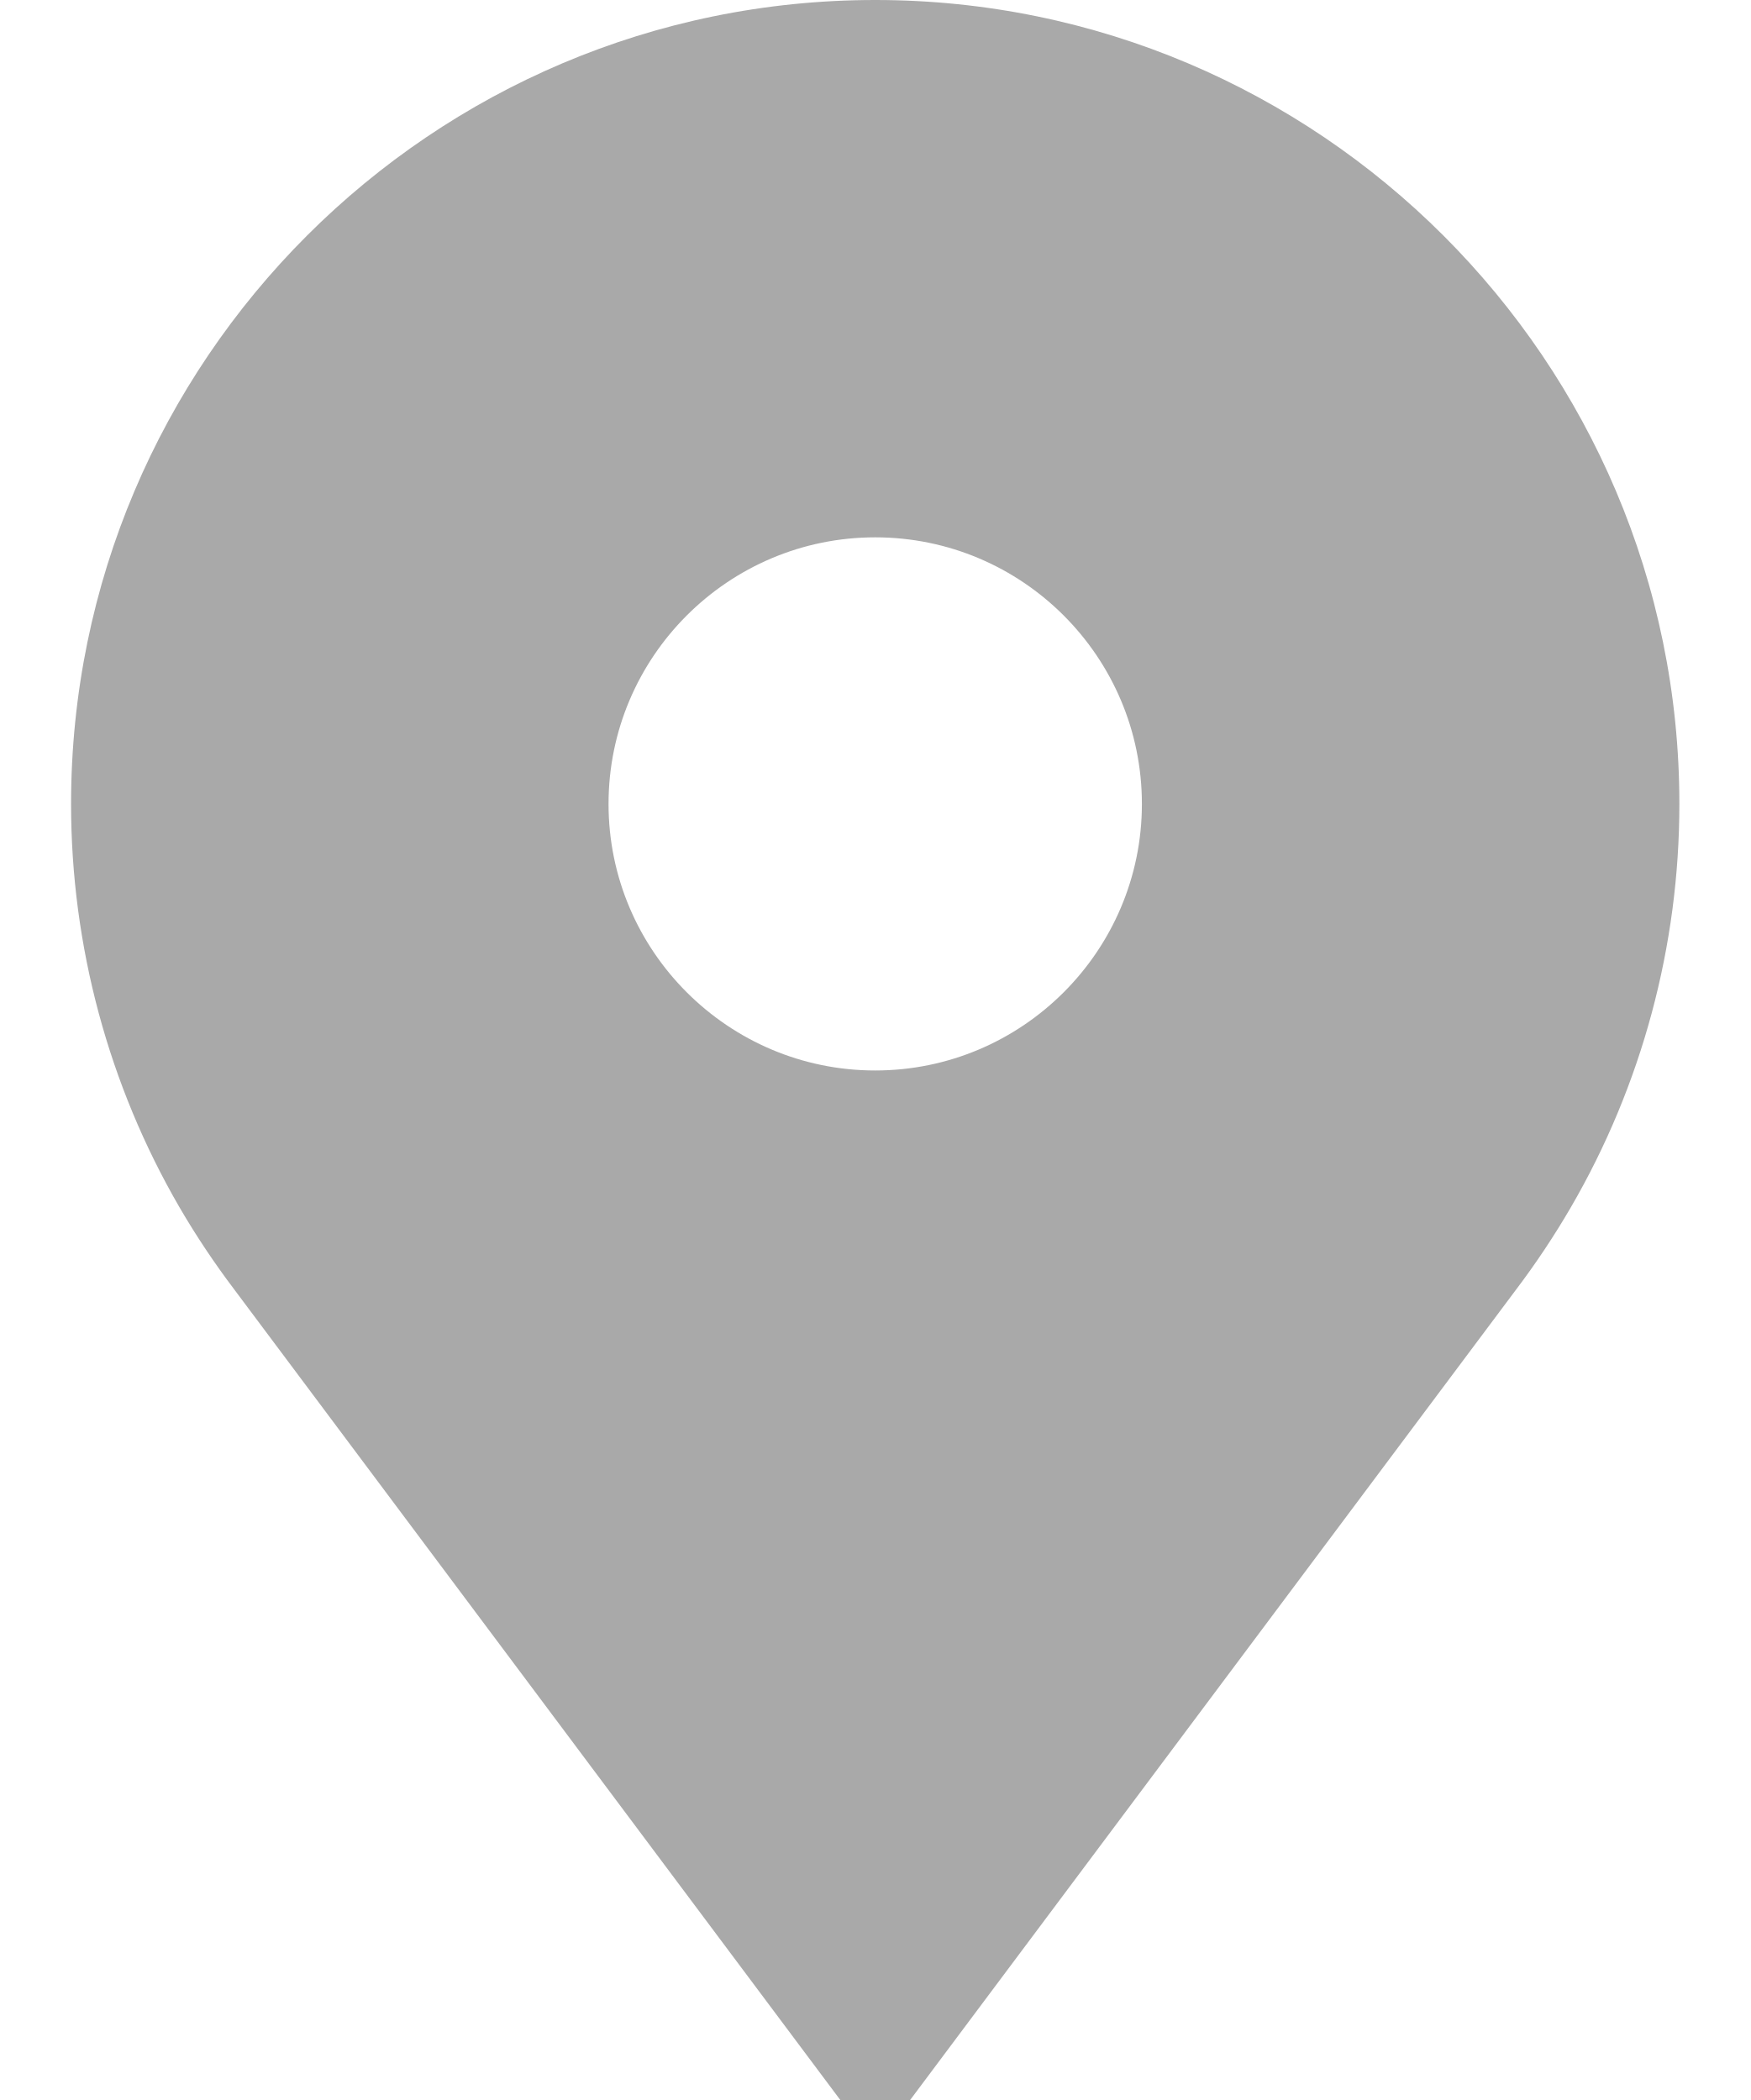
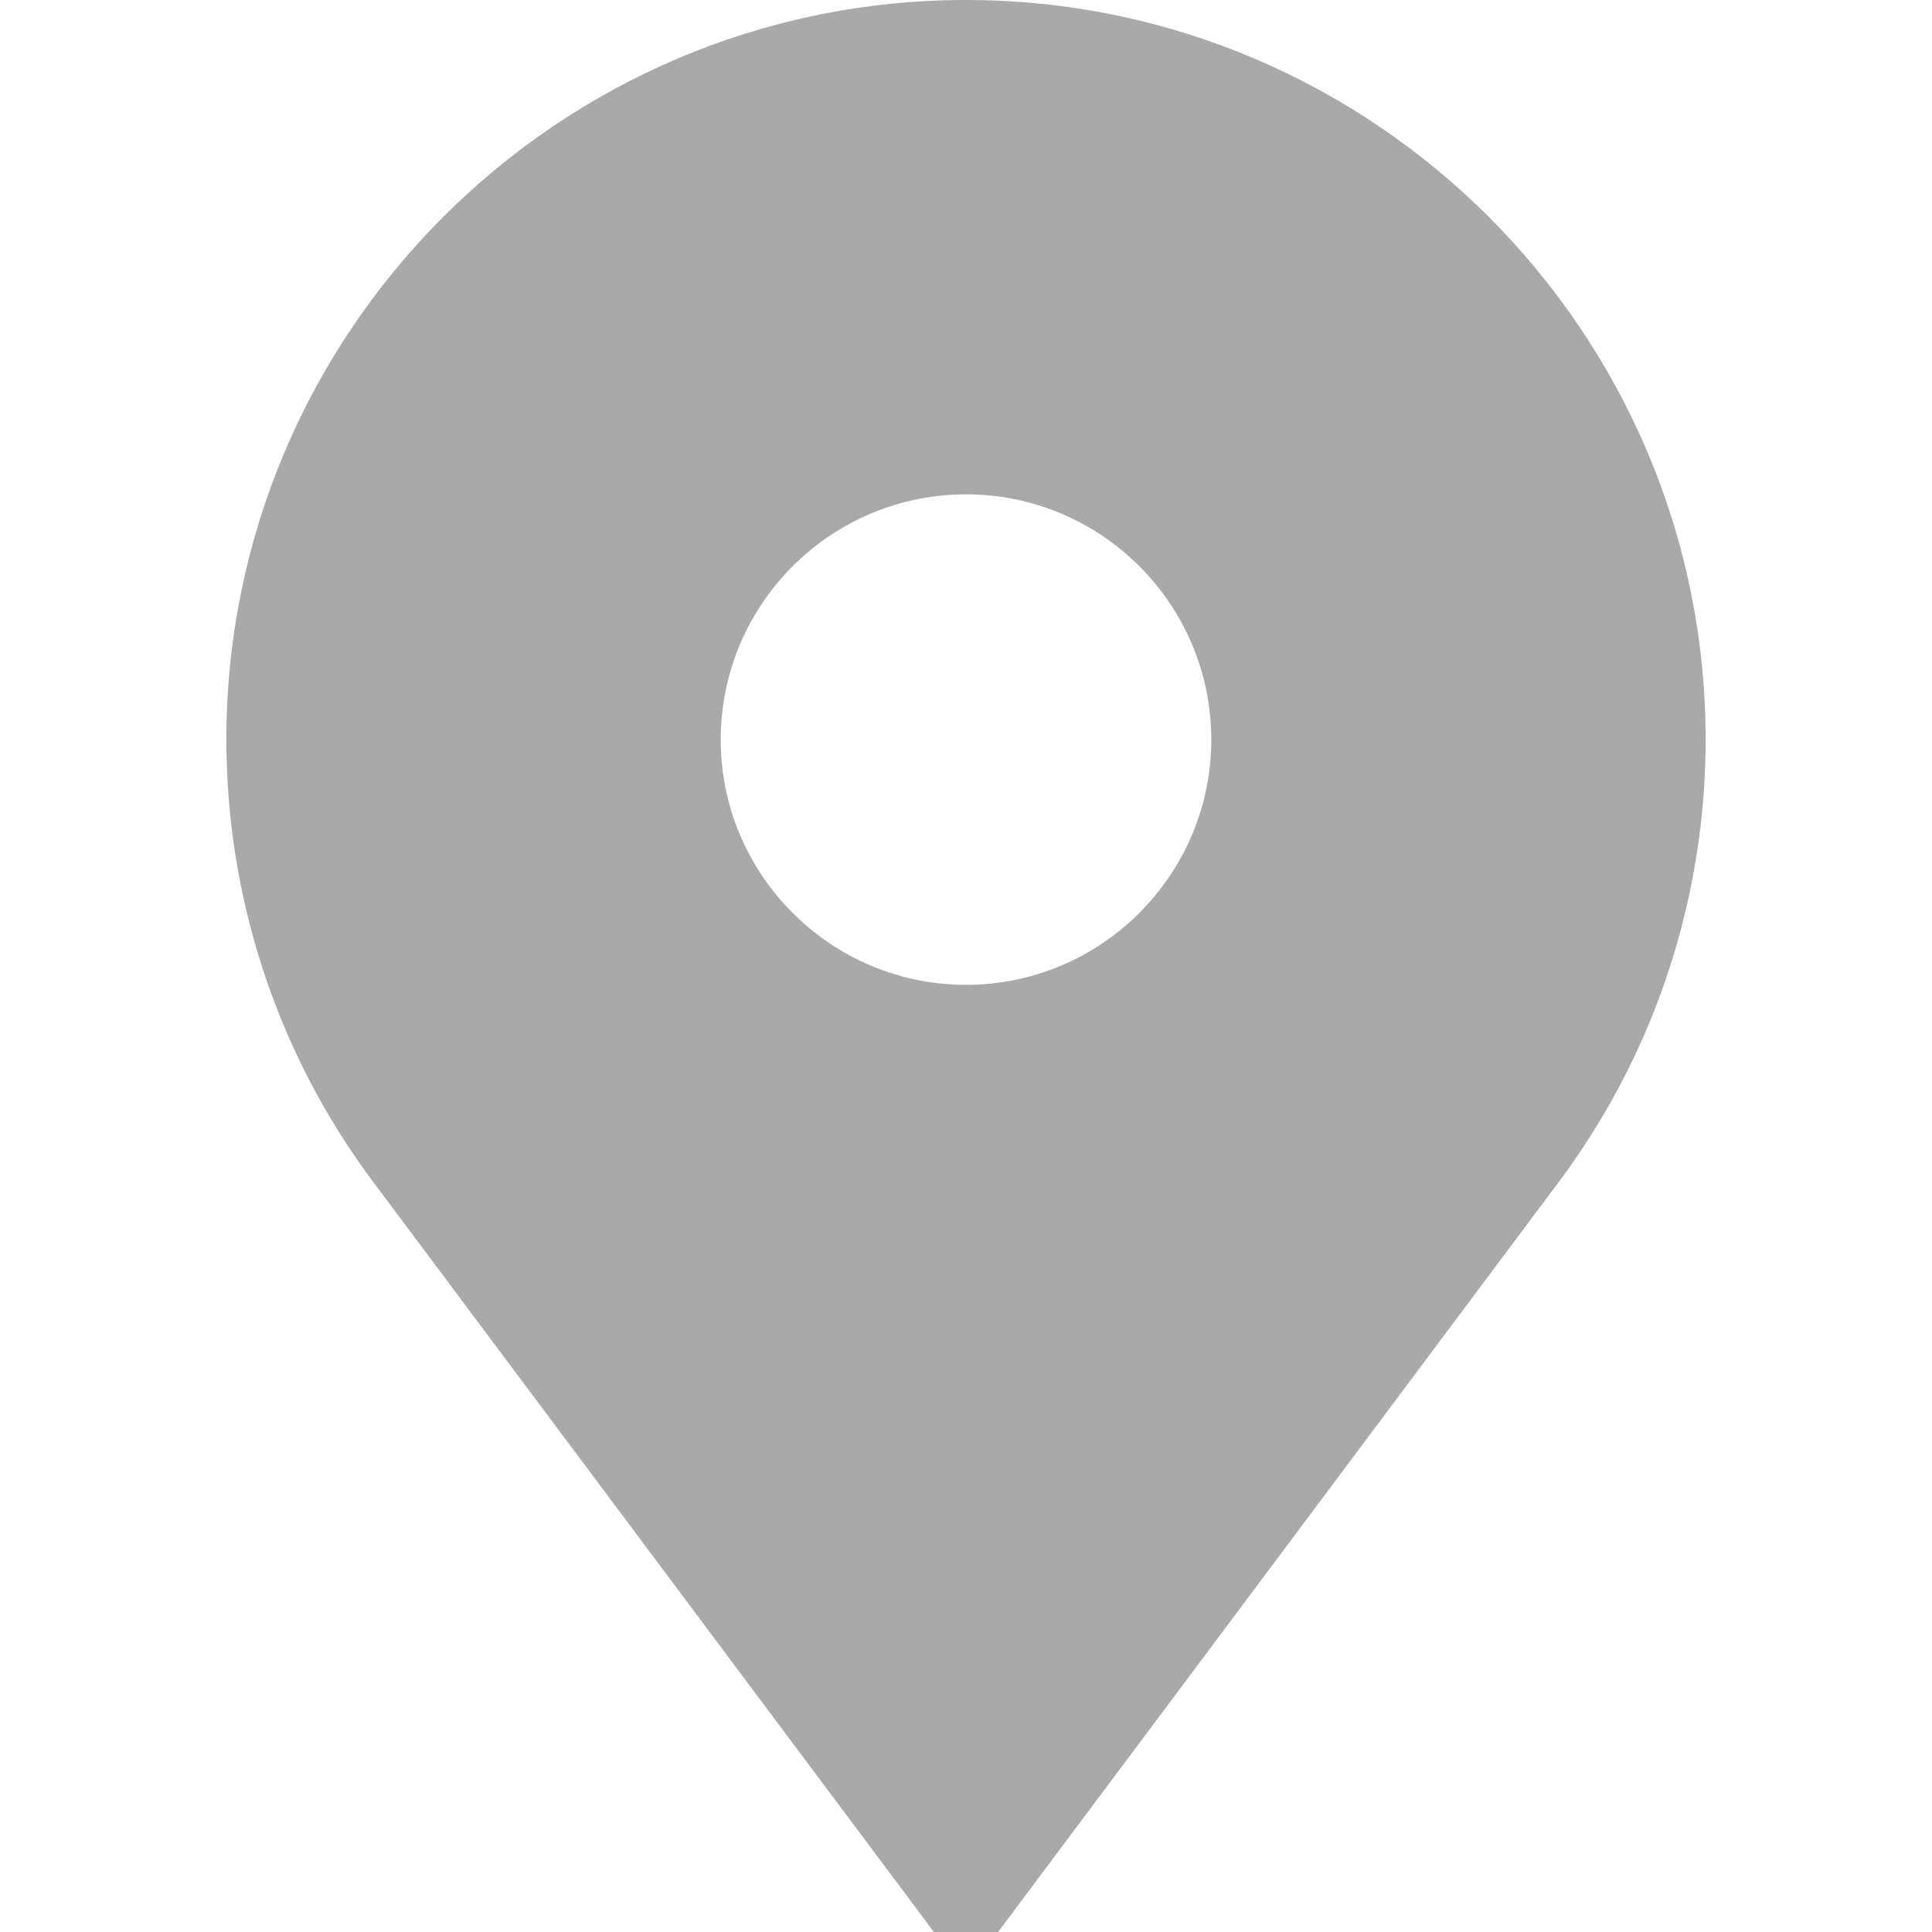
- <svg xmlns="http://www.w3.org/2000/svg" width="20" height="24" viewBox="0 0 20 24" fill="none">
+ <svg xmlns="http://www.w3.org/2000/svg" width="24" height="24" viewBox="0 0 20 24" fill="none">
  <path d="M10 0C4.934 0 0.812 4.121 0.812 9.188C0.812 10.809 1.241 12.403 2.051 13.798C2.24 14.123 2.452 14.44 2.679 14.74L9.601 24H10.399L17.321 14.74C17.548 14.44 17.759 14.123 17.948 13.798C18.759 12.403 19.188 10.809 19.188 9.188C19.188 4.121 15.066 0 10 0ZM10 12.234C8.32 12.234 6.953 10.867 6.953 9.188C6.953 7.507 8.32 6.141 10 6.141C11.68 6.141 13.047 7.507 13.047 9.188C13.047 10.867 11.68 12.234 10 12.234Z" fill="#A9A9A9" />
</svg>
